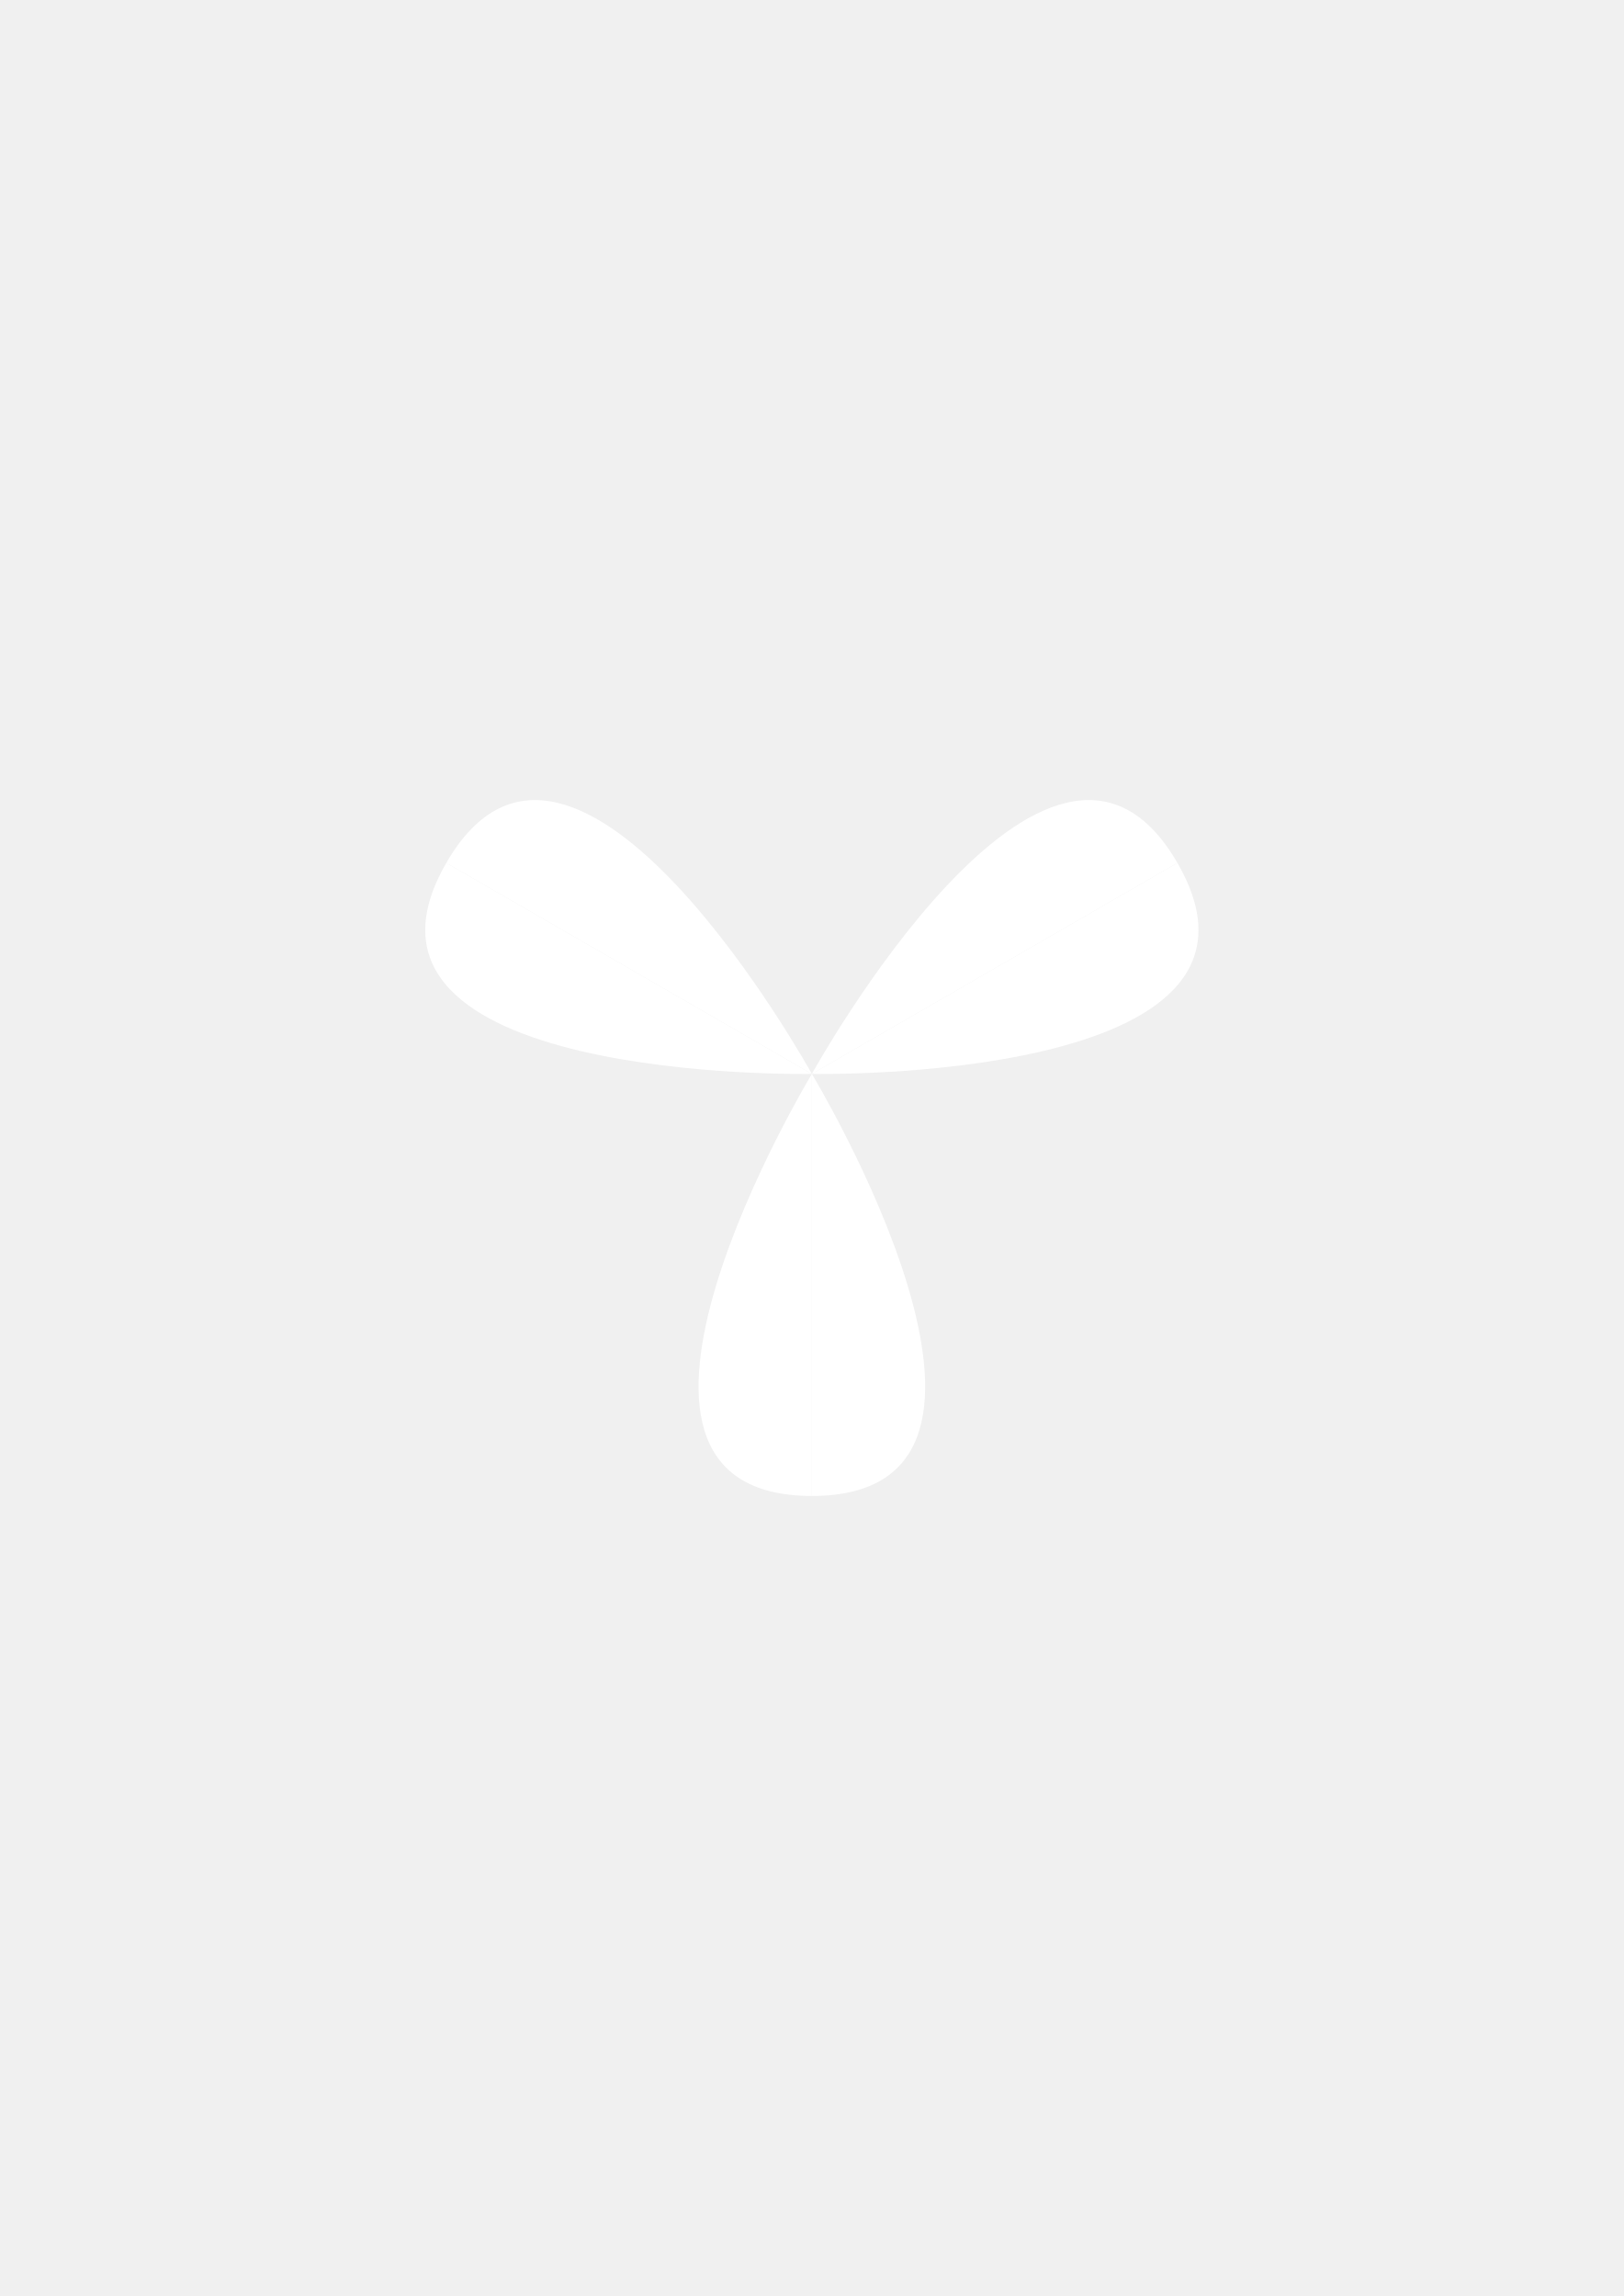
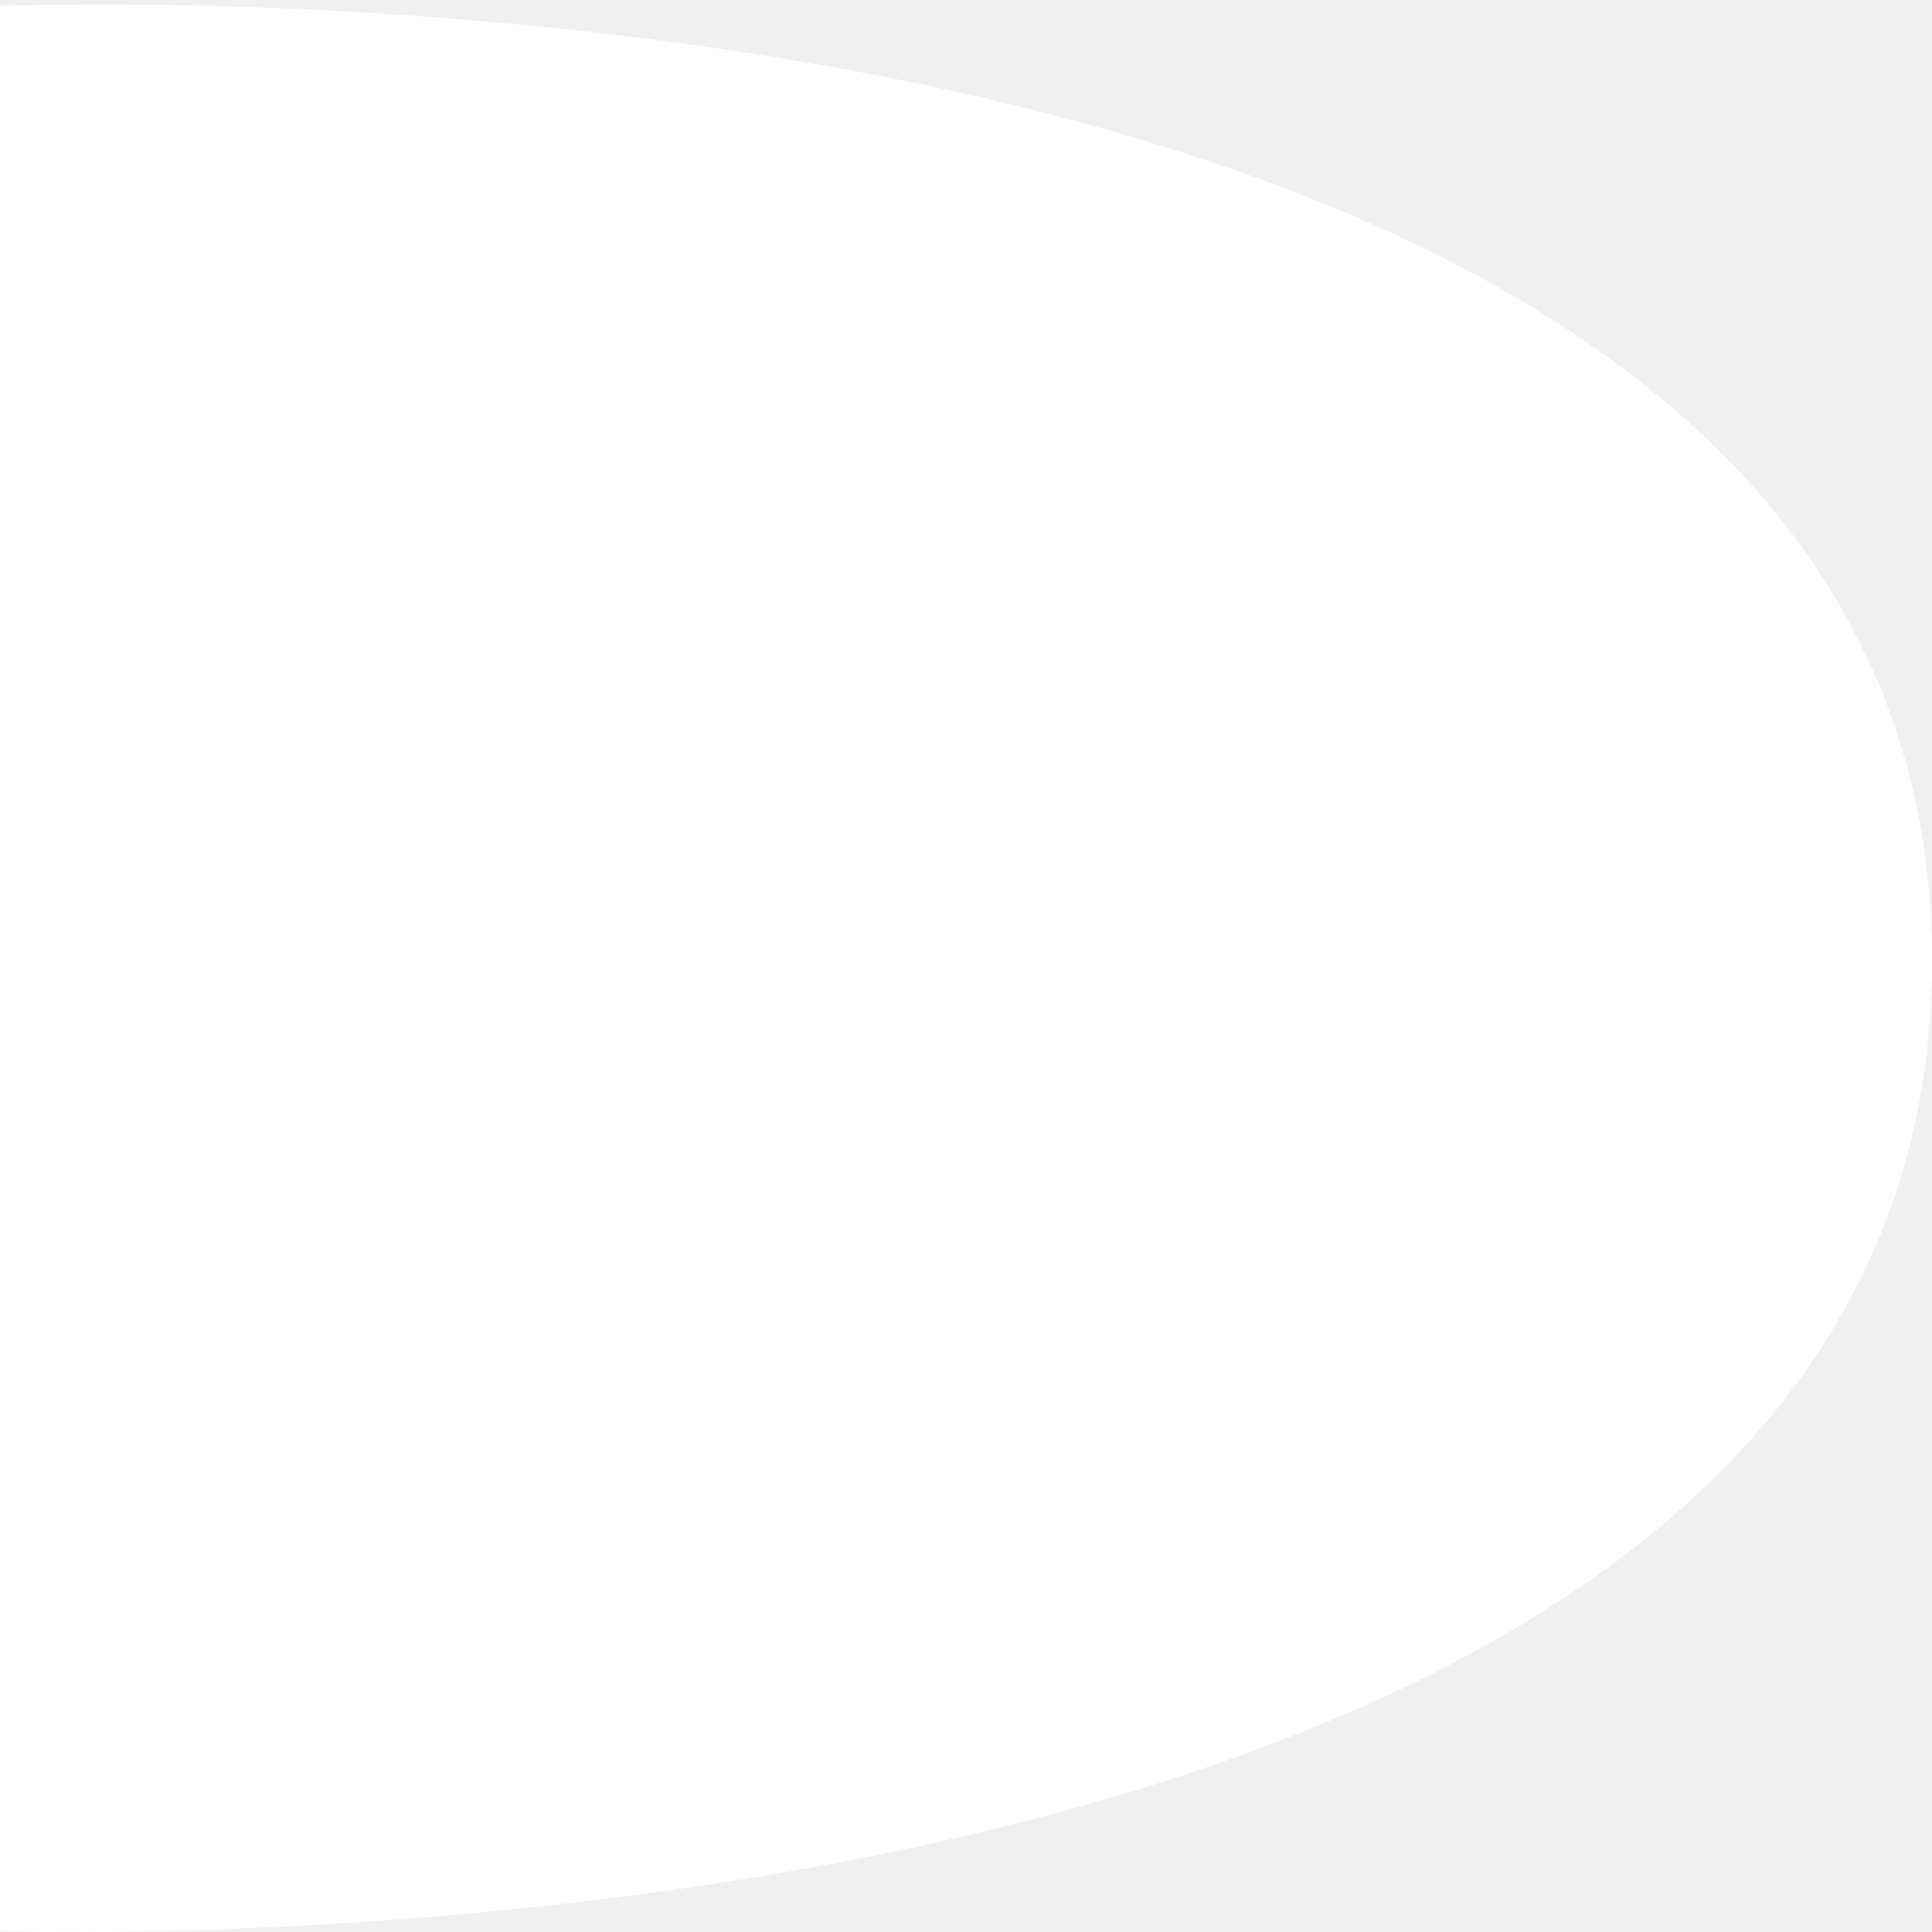
- <svg xmlns="http://www.w3.org/2000/svg" id="_图层_1" data-name="图层 1" viewBox="0 0 595.28 841.89">
+ <svg xmlns="http://www.w3.org/2000/svg" id="_图层_1" data-name="图层 1" viewBox="0 0 1000 1000">
  <defs>
    <style>
      .cls-1 {
        fill: #fff;
-         stroke-width: 0px;
      }
    </style>
  </defs>
-   <path class="cls-1" d="m297.64,393.78s-93.46,154.75,0,154.75" />
-   <path class="cls-1" d="m297.64,393.78s93.46,154.75,0,154.75" />
-   <path class="cls-1" d="m297.64,393.78s180.74,3.56,134.02-77.37" />
-   <path class="cls-1" d="m297.64,393.78s87.29-158.31,134.02-77.37" />
-   <path class="cls-1" d="m297.64,393.78s-87.29-158.31-134.02-77.37" />
-   <path class="cls-1" d="m297.64,393.78s-180.74,3.56-134.02-77.37" />
+   <path class="cls-1" d="M1000,497.47C1000,1035.19,0,999.51,0,999.51V3.14s1000-43.38,1000,494.33Z" />
</svg>
